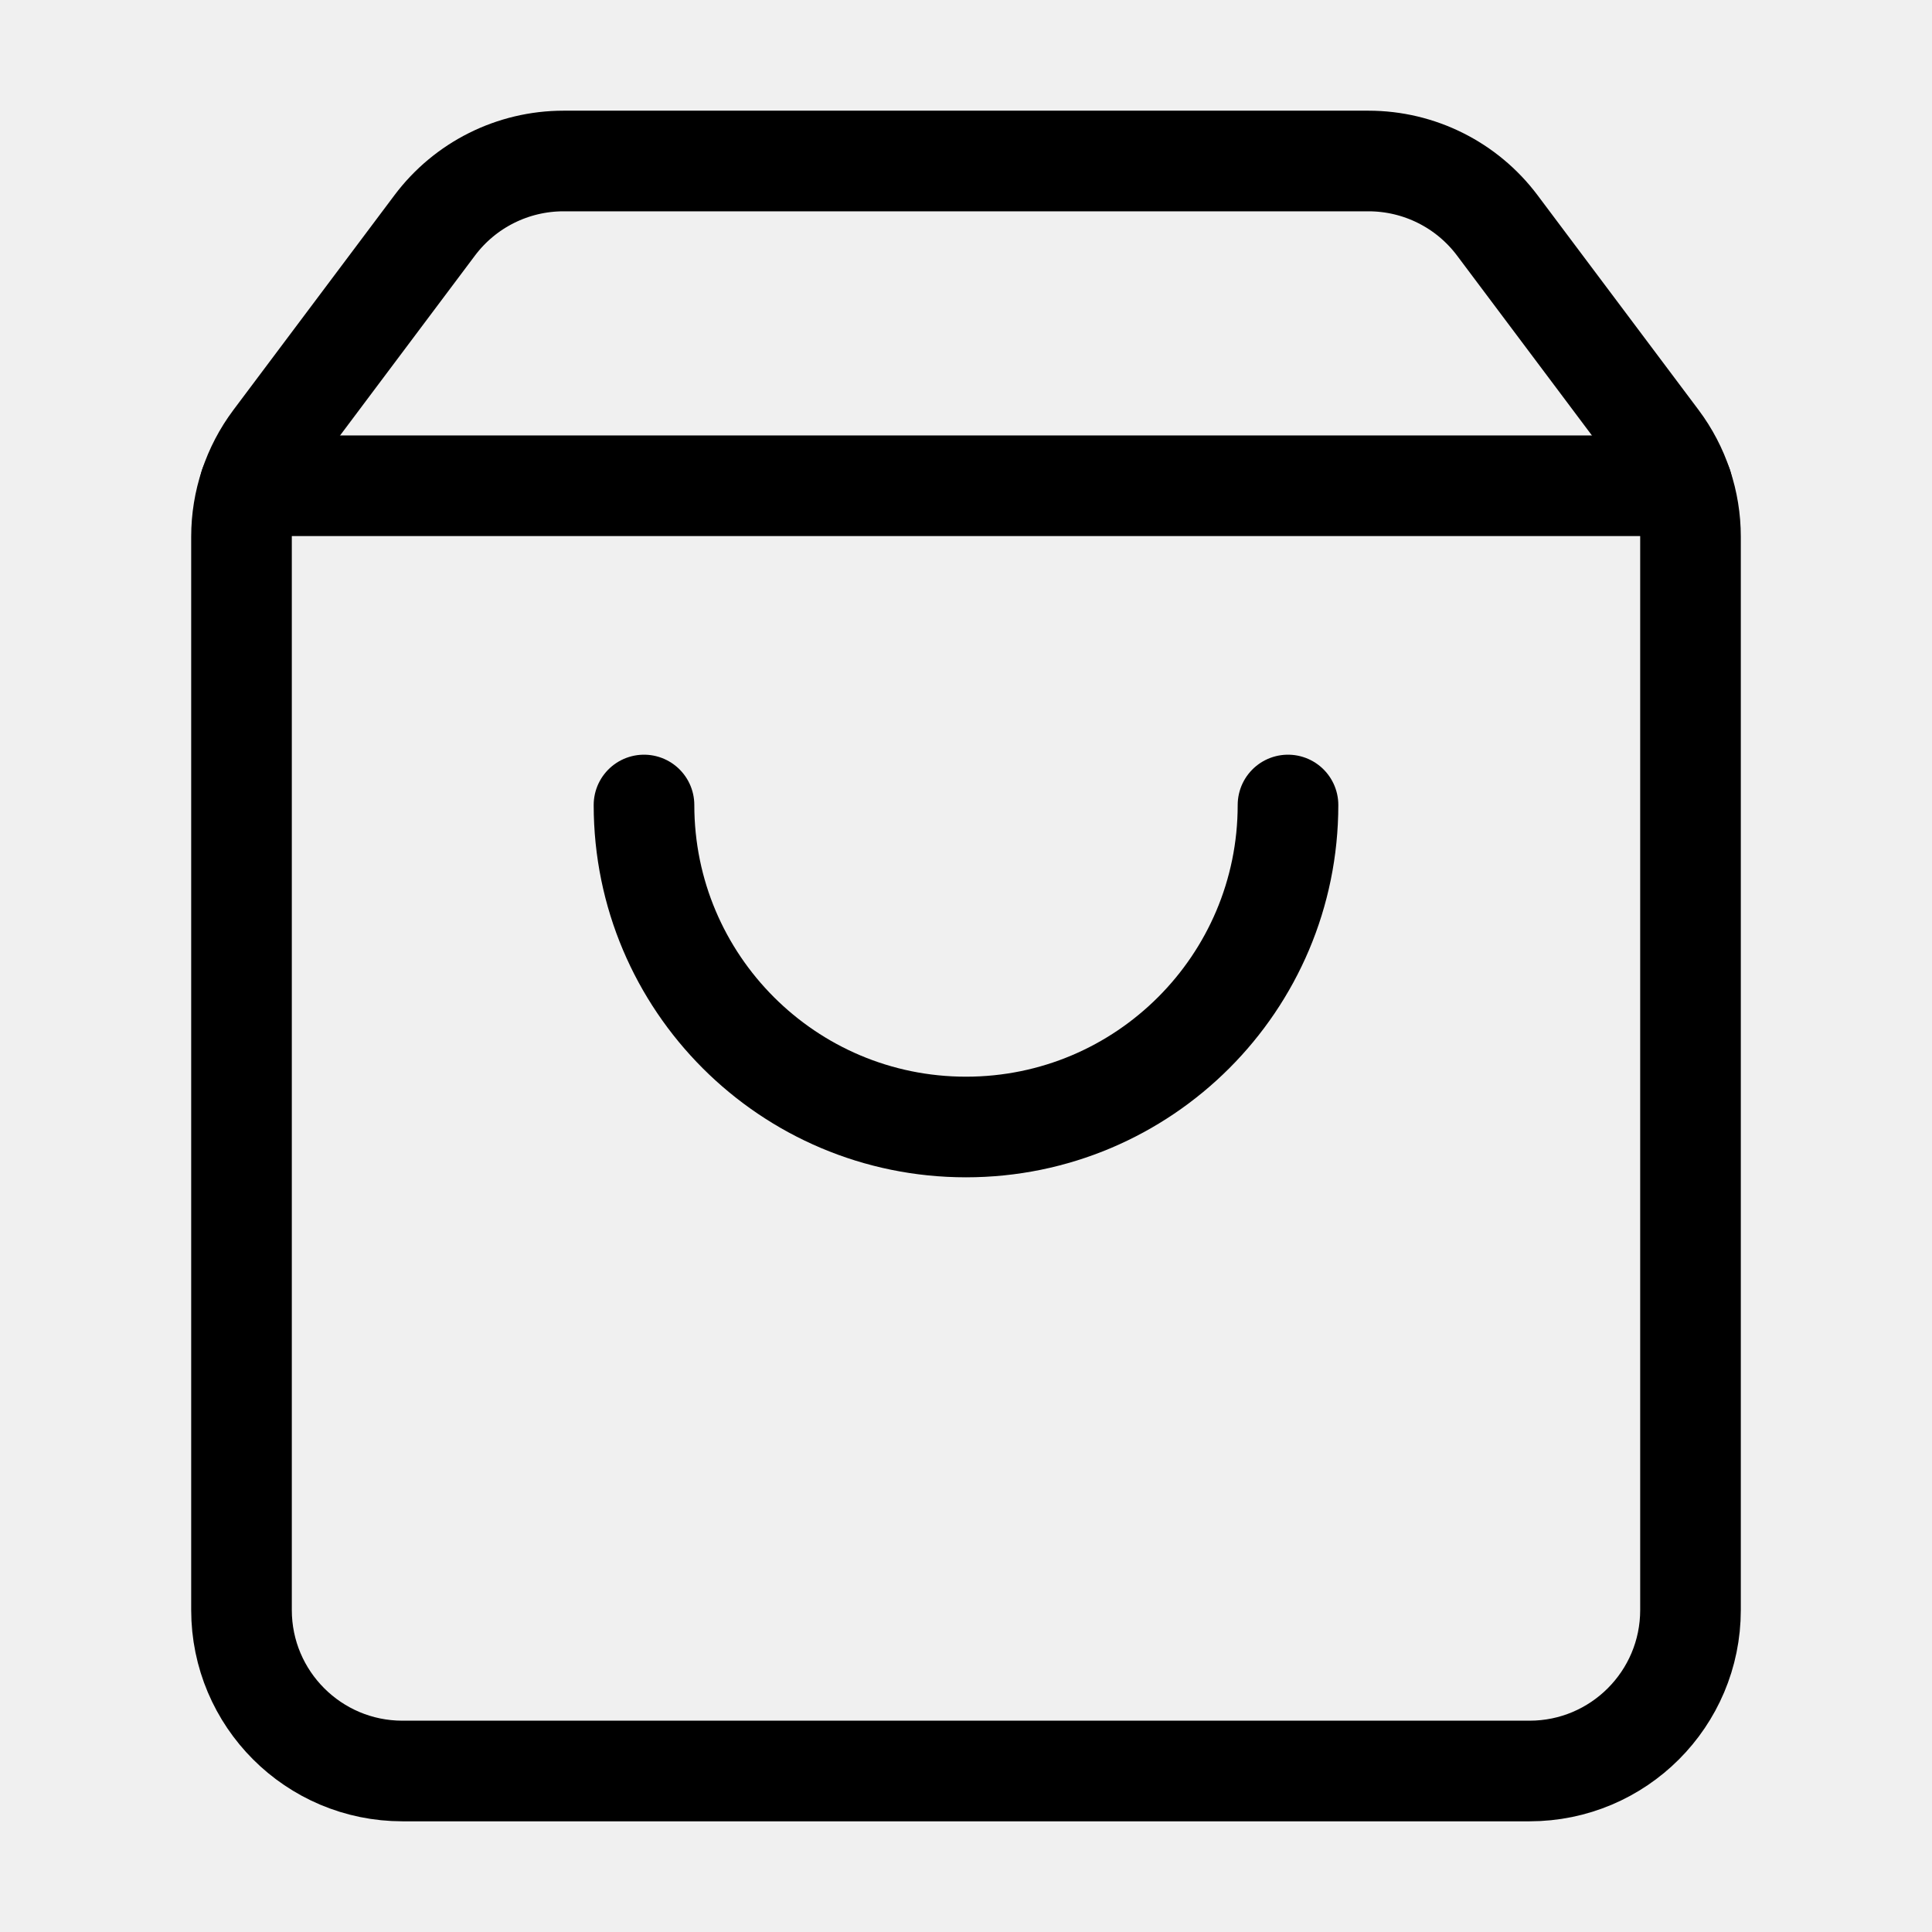
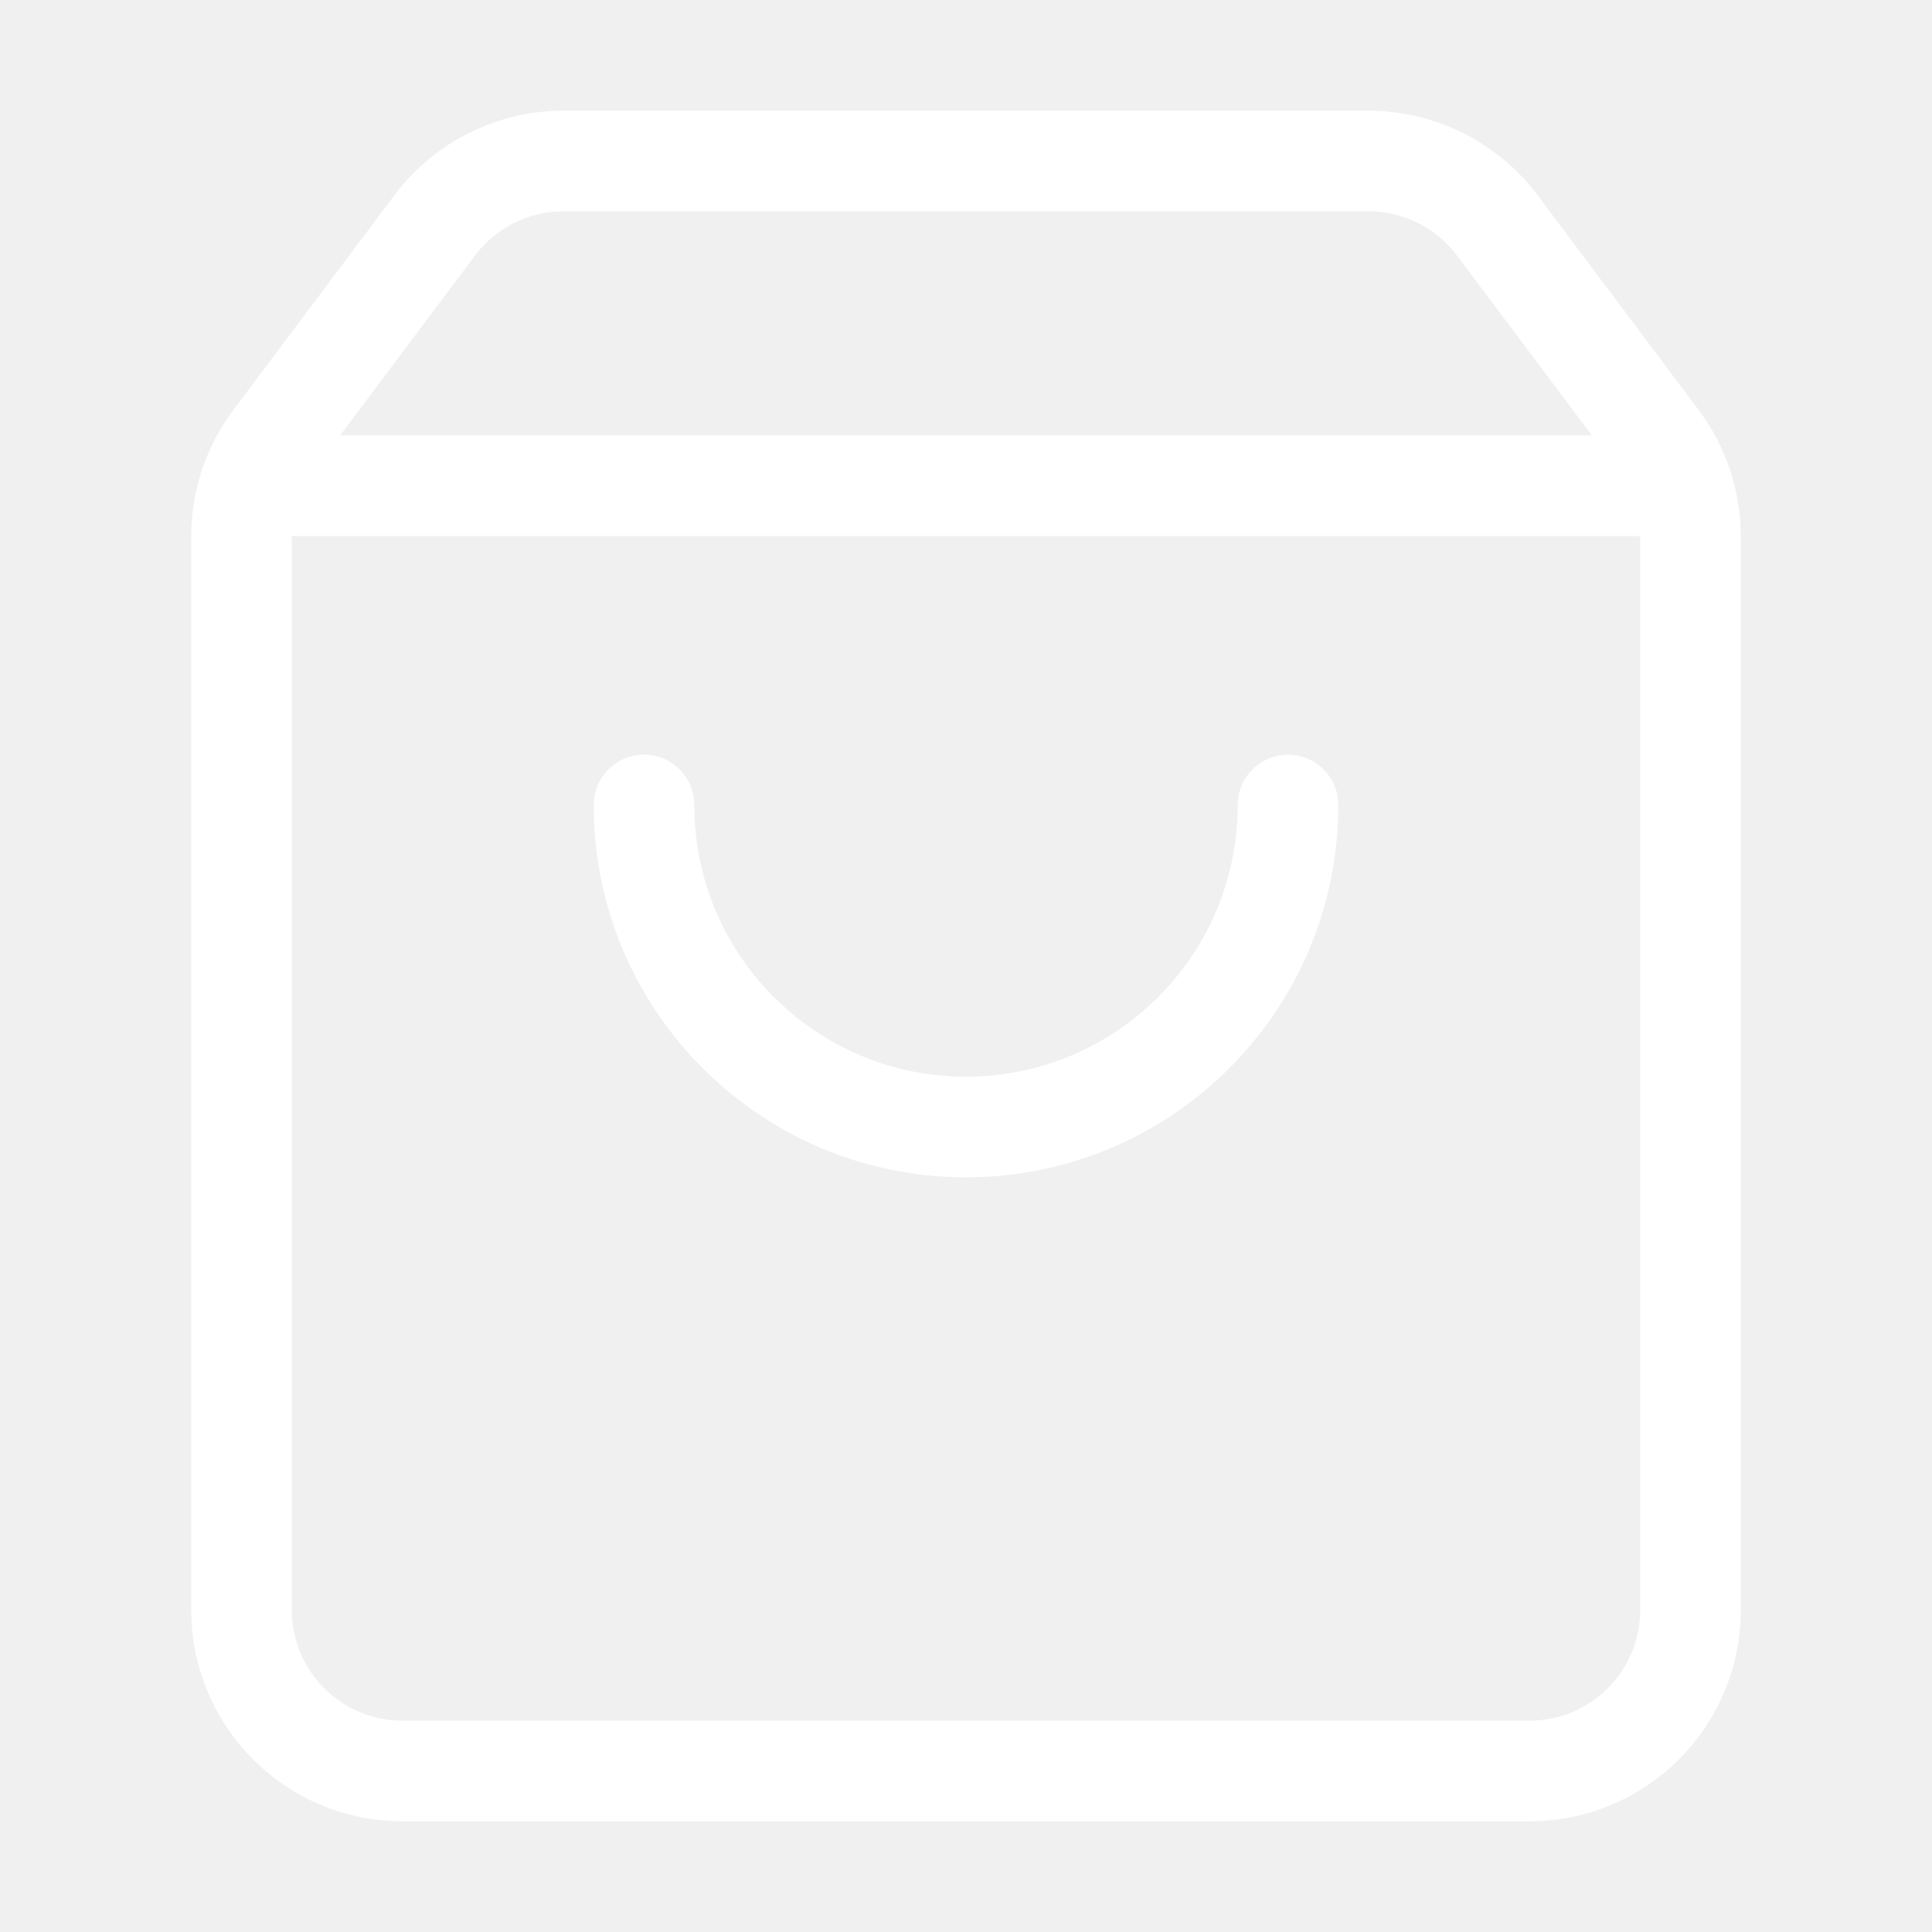
- <svg xmlns="http://www.w3.org/2000/svg" width="24" height="24" viewBox="0 0 24 24" fill="none" stroke="#000000" stroke-width="1.25" stroke-linecap="round" stroke-linejoin="round" class="lucide lucide-shopping-bag-icon lucide-shopping-bag">
+ <svg xmlns="http://www.w3.org/2000/svg" width="24" height="24" viewBox="0 0 24 24" fill="none" stroke="#ffffff" stroke-width="1.25" stroke-linecap="round" stroke-linejoin="round" class="lucide lucide-shopping-bag-icon lucide-shopping-bag">
  <path d="M16 10a4 4 0 0 1-8 0" />
  <path d="M3.103 6.034h17.794" />
  <path d="M3.4 5.467a2 2 0 0 0-.4 1.2V20a2 2 0 0 0 2 2h14a2 2 0 0 0 2-2V6.667a2 2 0 0 0-.4-1.2l-2-2.667A2 2 0 0 0 17 2H7a2 2 0 0 0-1.6.8z" />
</svg>
